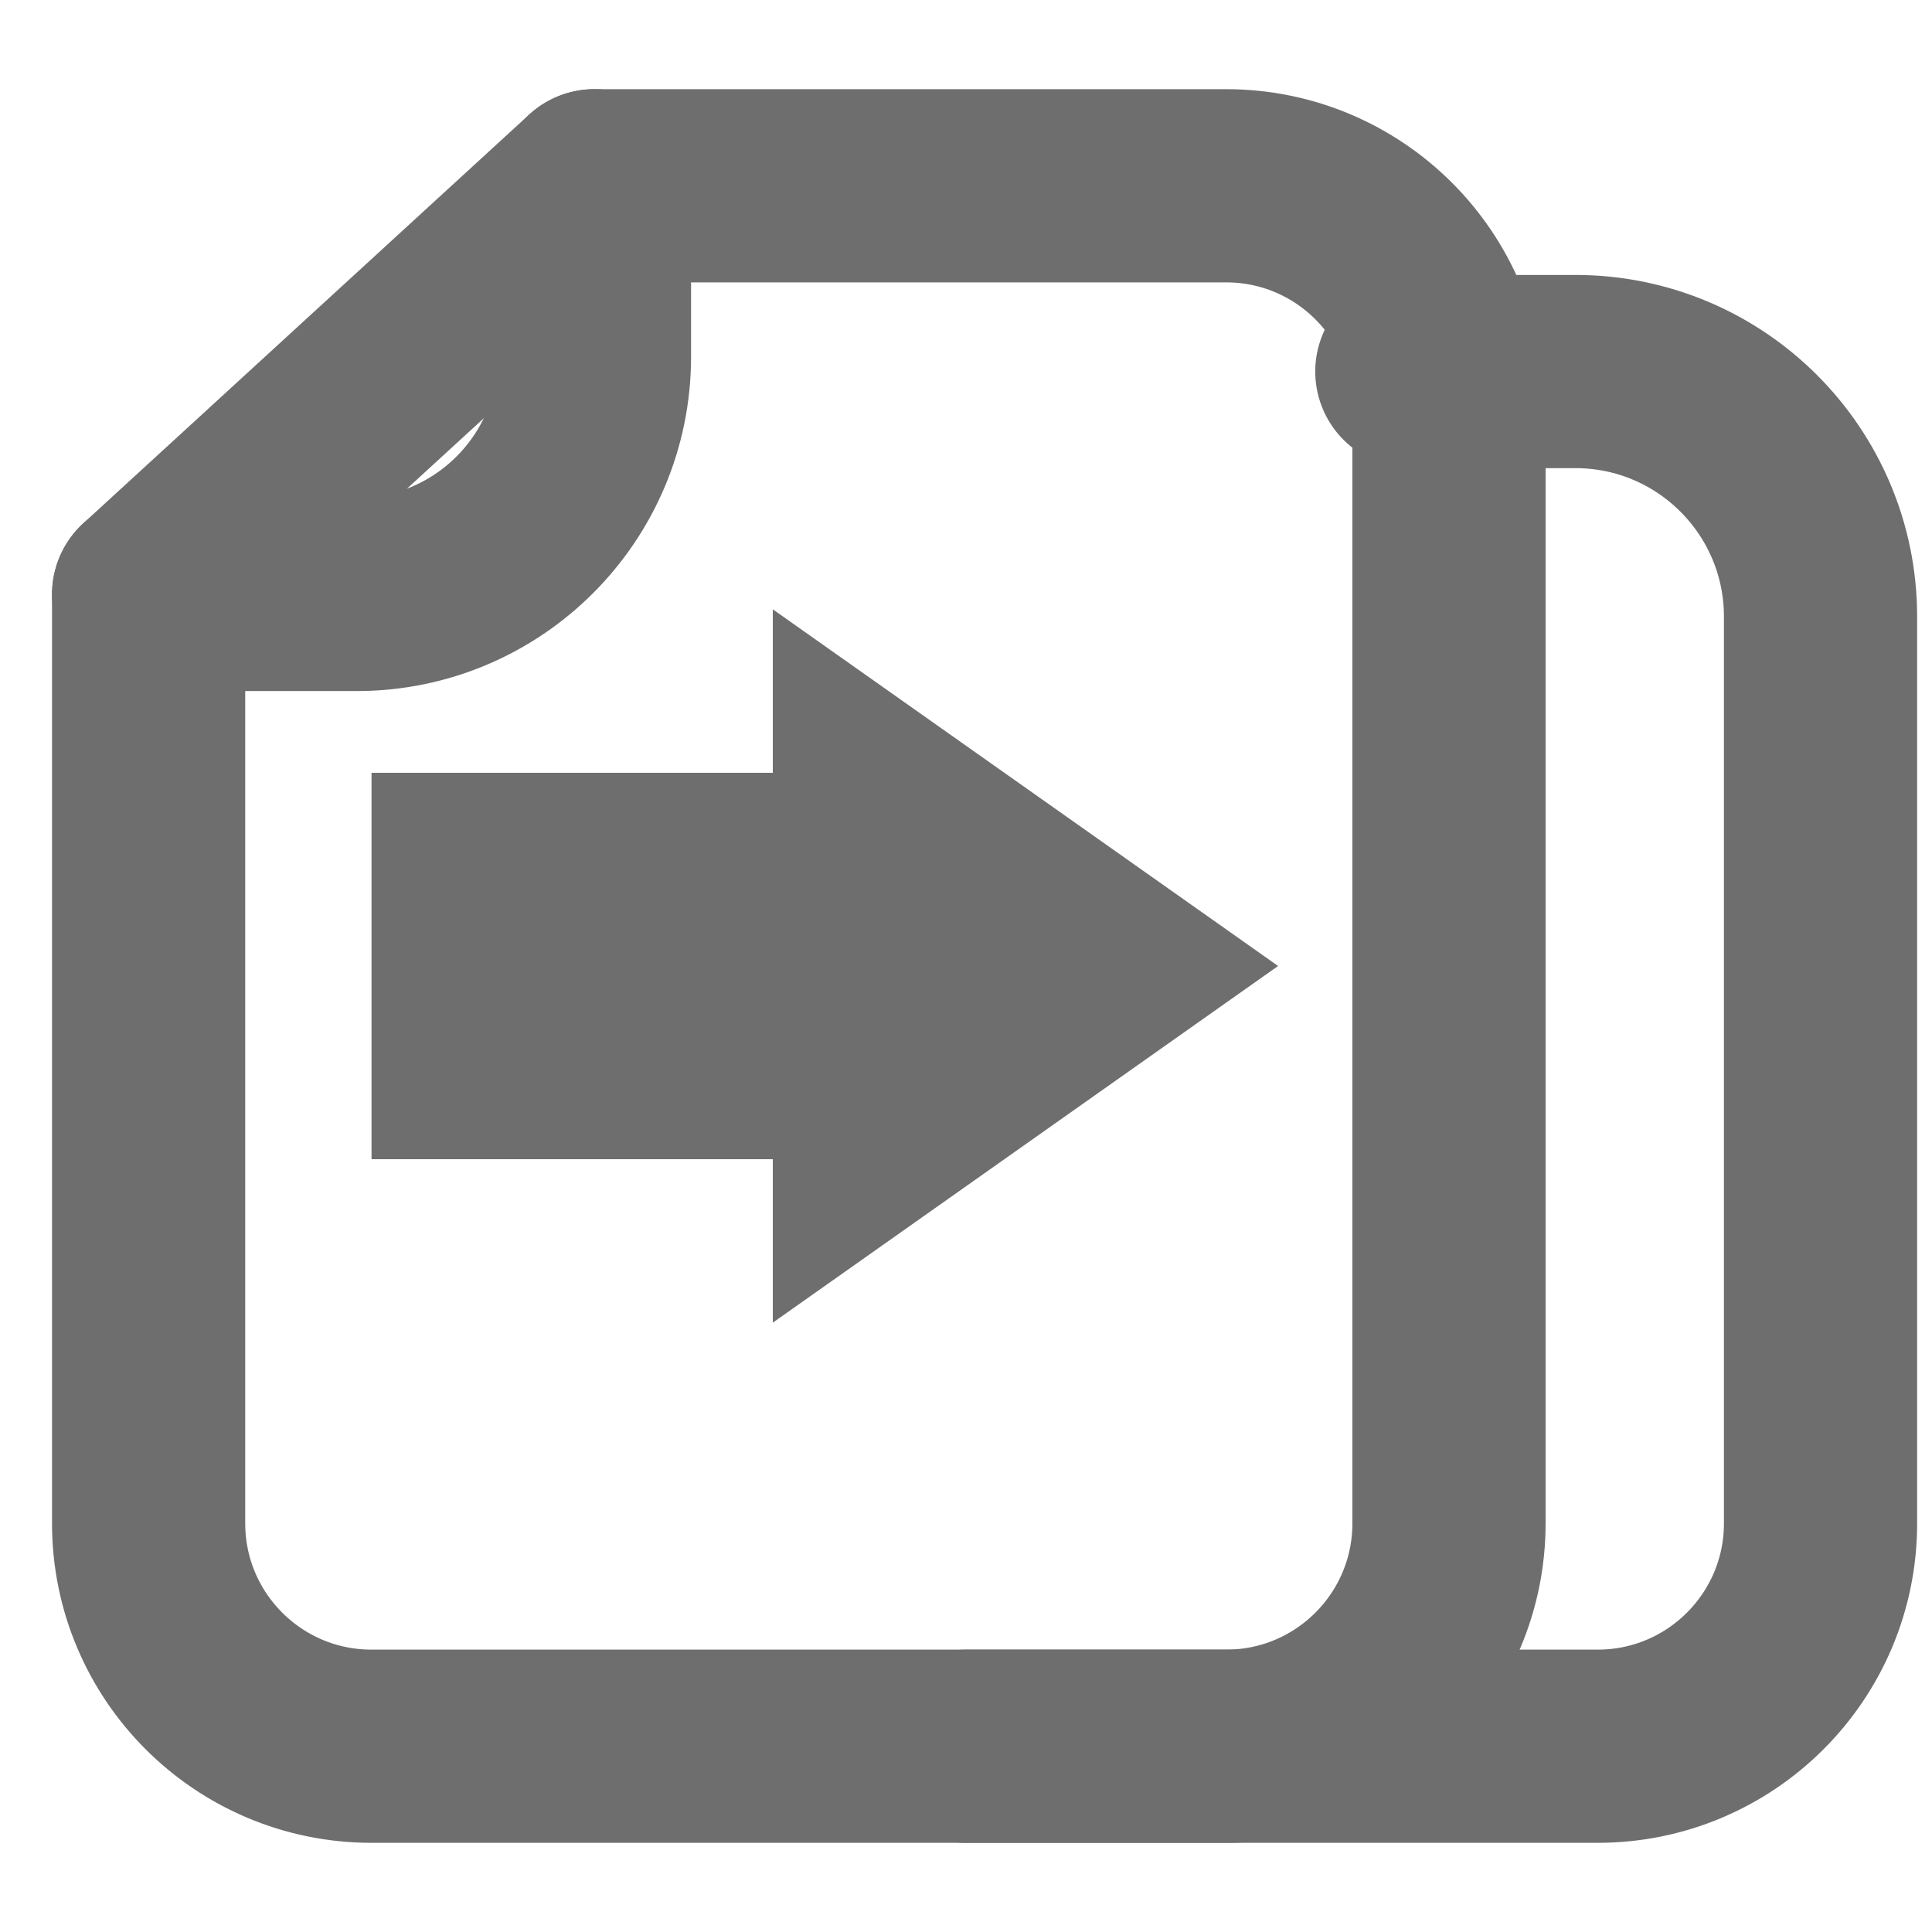
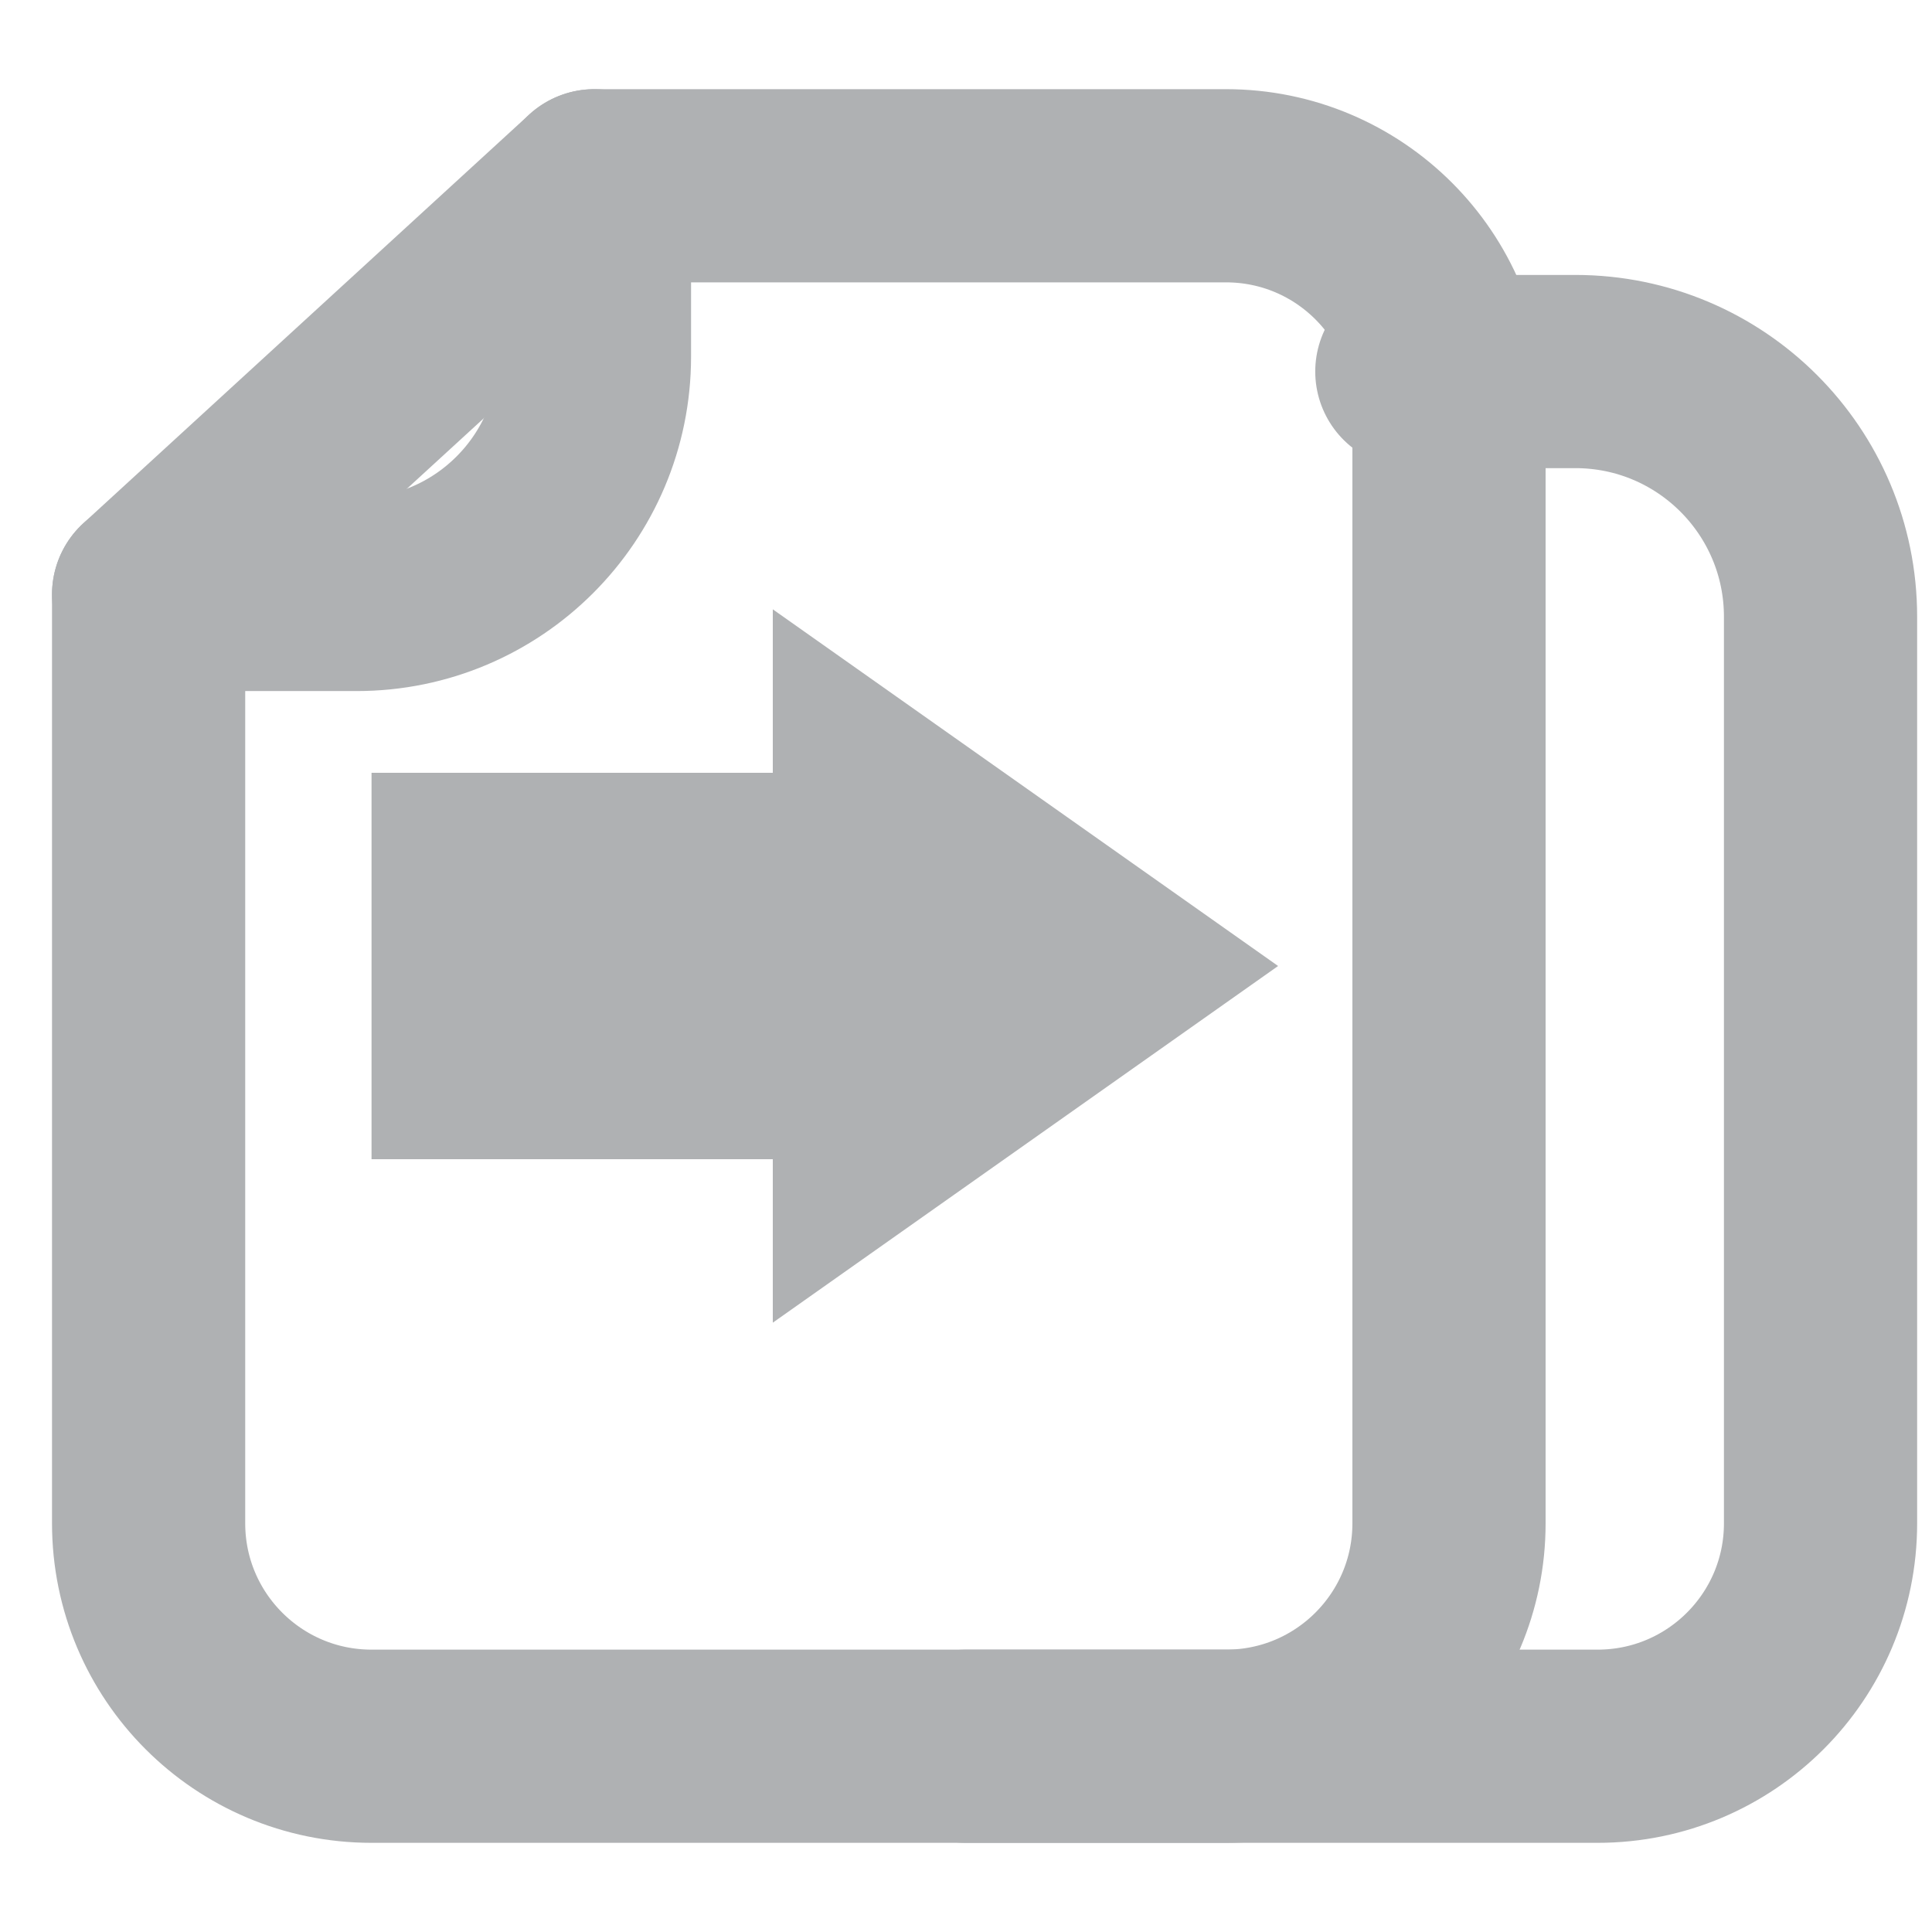
<svg xmlns="http://www.w3.org/2000/svg" width="13" height="13" viewBox="0 0 13 13">
-   <g fill="none" stroke="#6E6E6E" stroke-linecap="round" stroke-linejoin="round" stroke-width="1.3">
+   <g fill="none" stroke="#AFB1B3" stroke-linecap="round" stroke-linejoin="round" stroke-width="1.3">
    <path d="M9.5 2.5h1.1a1.65 1.65 0 0 1 1.65 1.65v6.1a1.5 1.5 0 0 1-1.5 1.5H6.5" />
    <path d="M4 1.25h4.25a1.5 1.5 0 0 1 1.5 1.5v7.5a1.5 1.5 0 0 1-1.5 1.5H2.5A1.5 1.5 0 0 1 1 10.25V4l3-2.75Z" />
    <path d="M1 4h1.4A1.6 1.6 0 0 0 4 2.4V1.25" />
  </g>
-   <path fill="#6E6E6E" d="M2.5 5.2h2.7V4.1l3.4 2.4-3.4 2.4V7.8H2.5V5.2Z" />
+   <path fill="#AFB1B3" d="M2.5 5.2h2.7V4.1l3.4 2.4-3.4 2.4V7.8H2.5V5.2Z" />
</svg>
